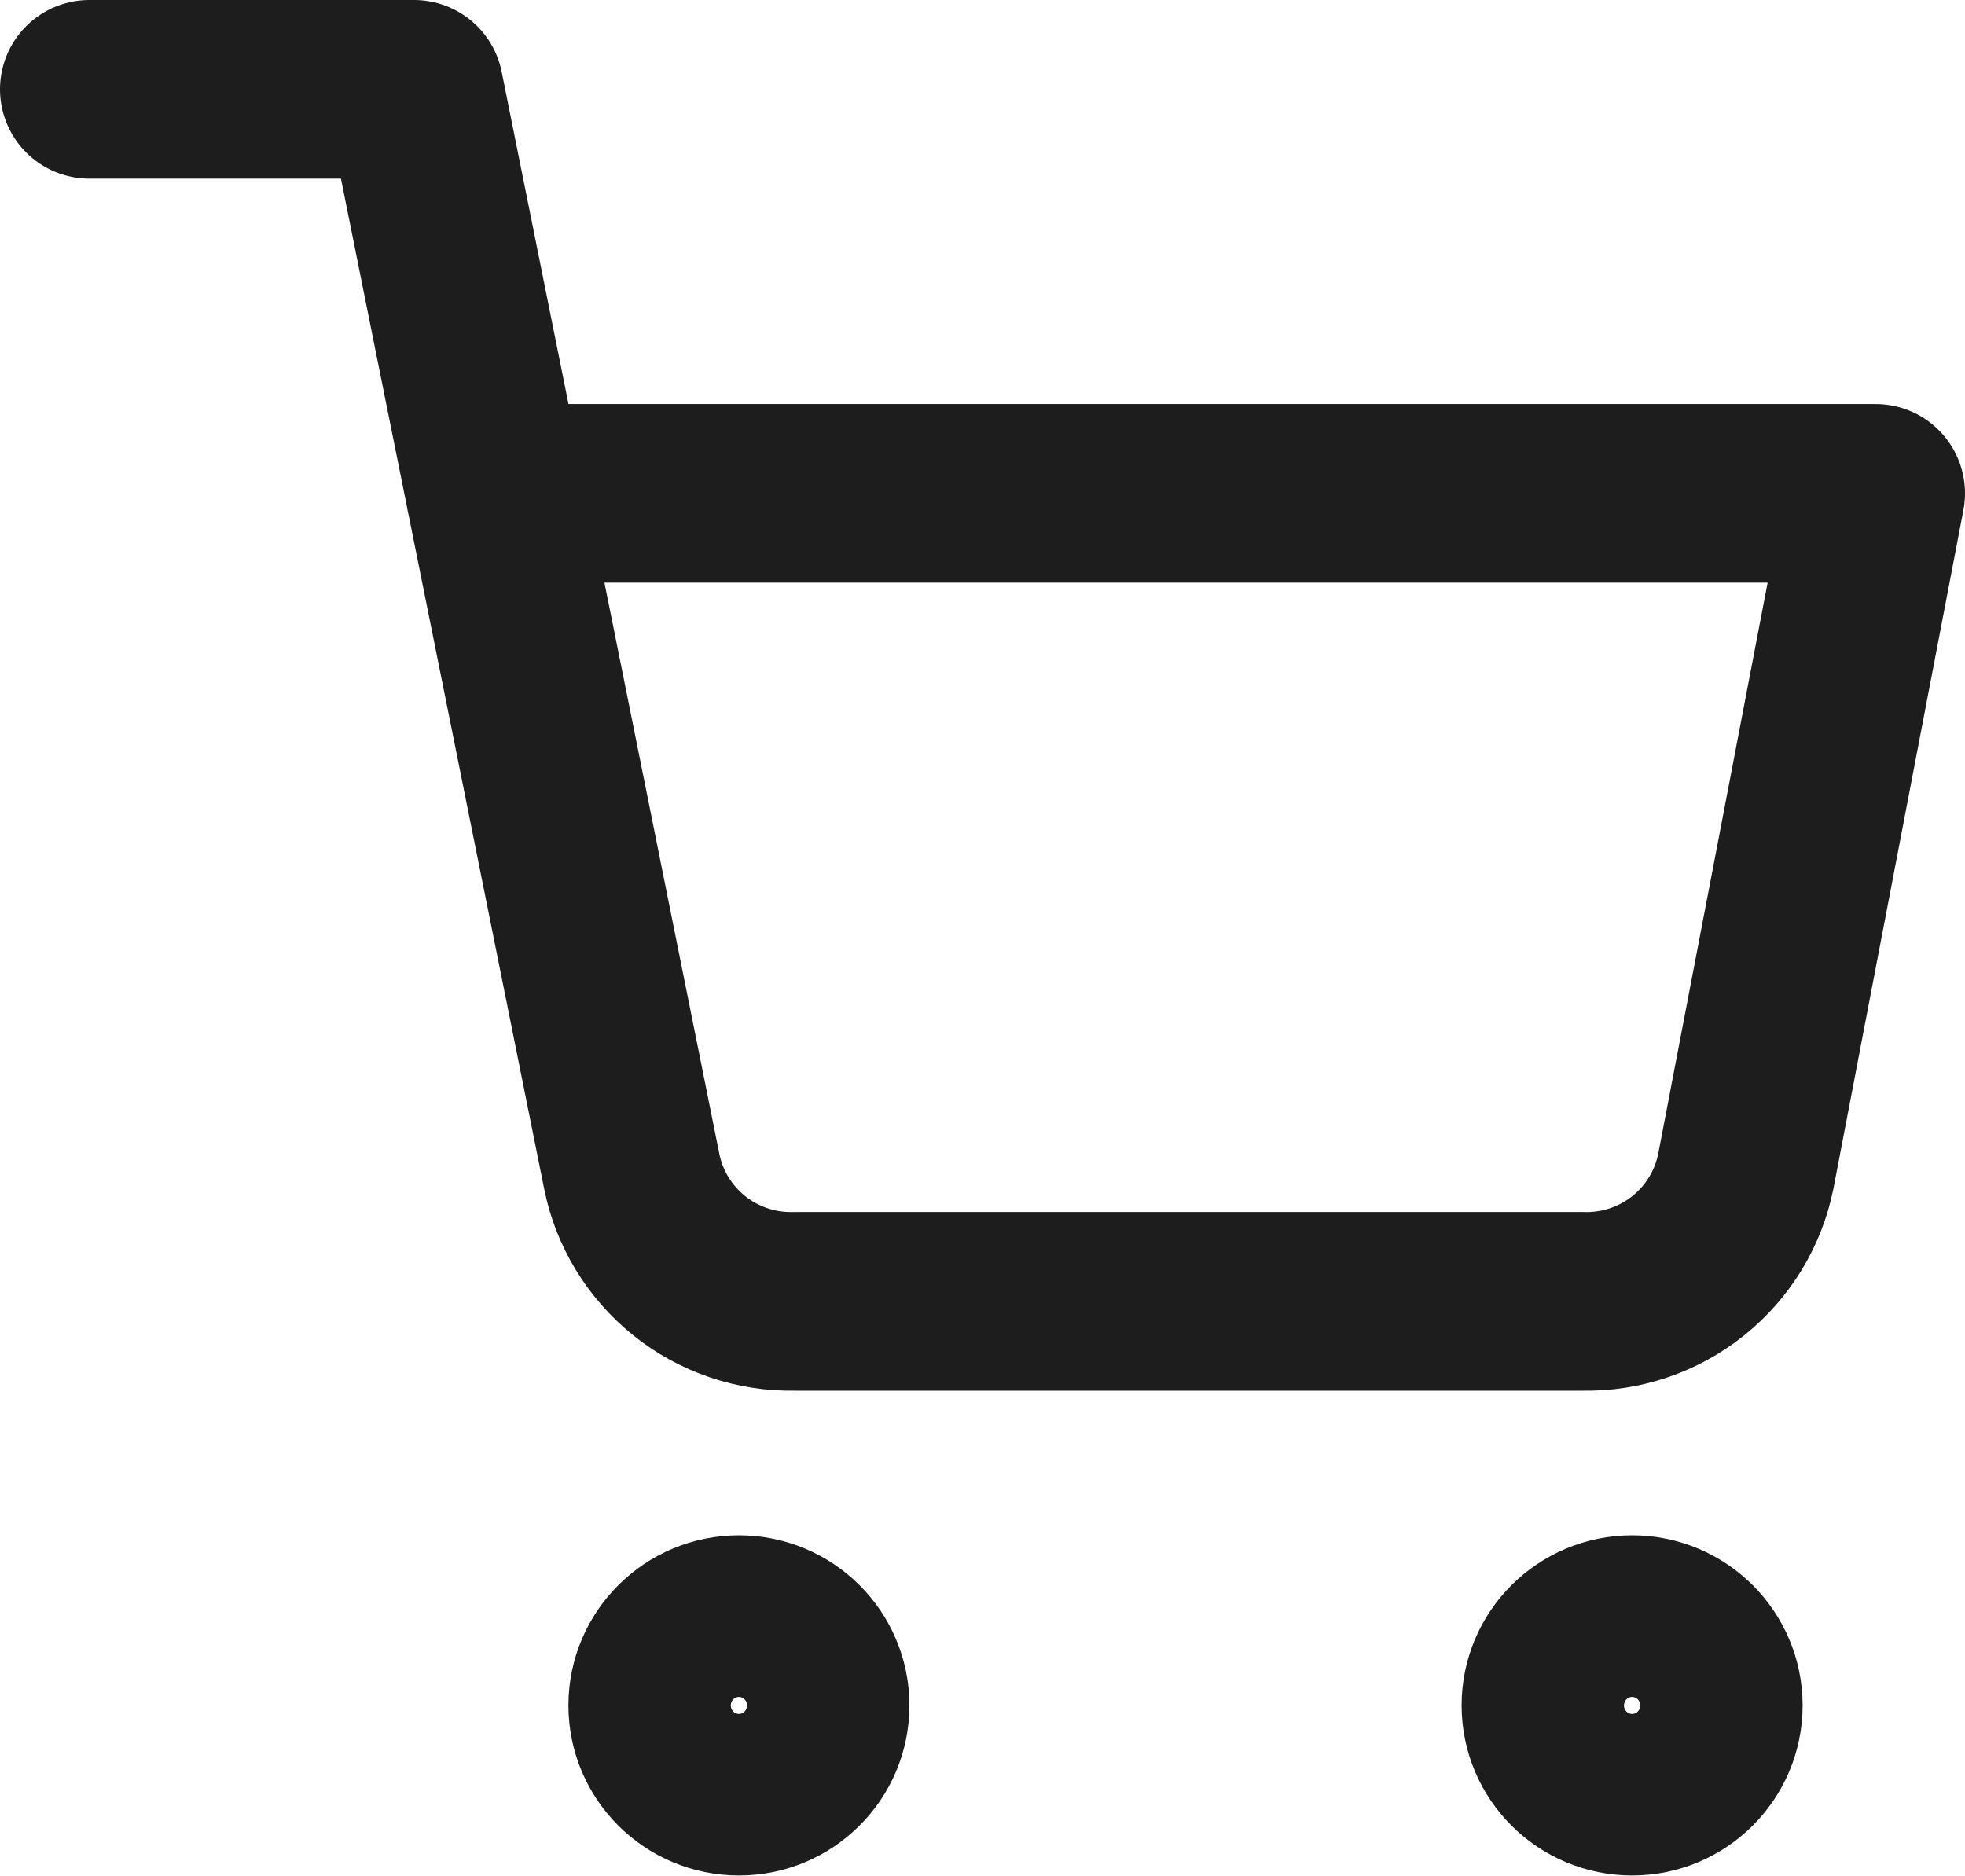
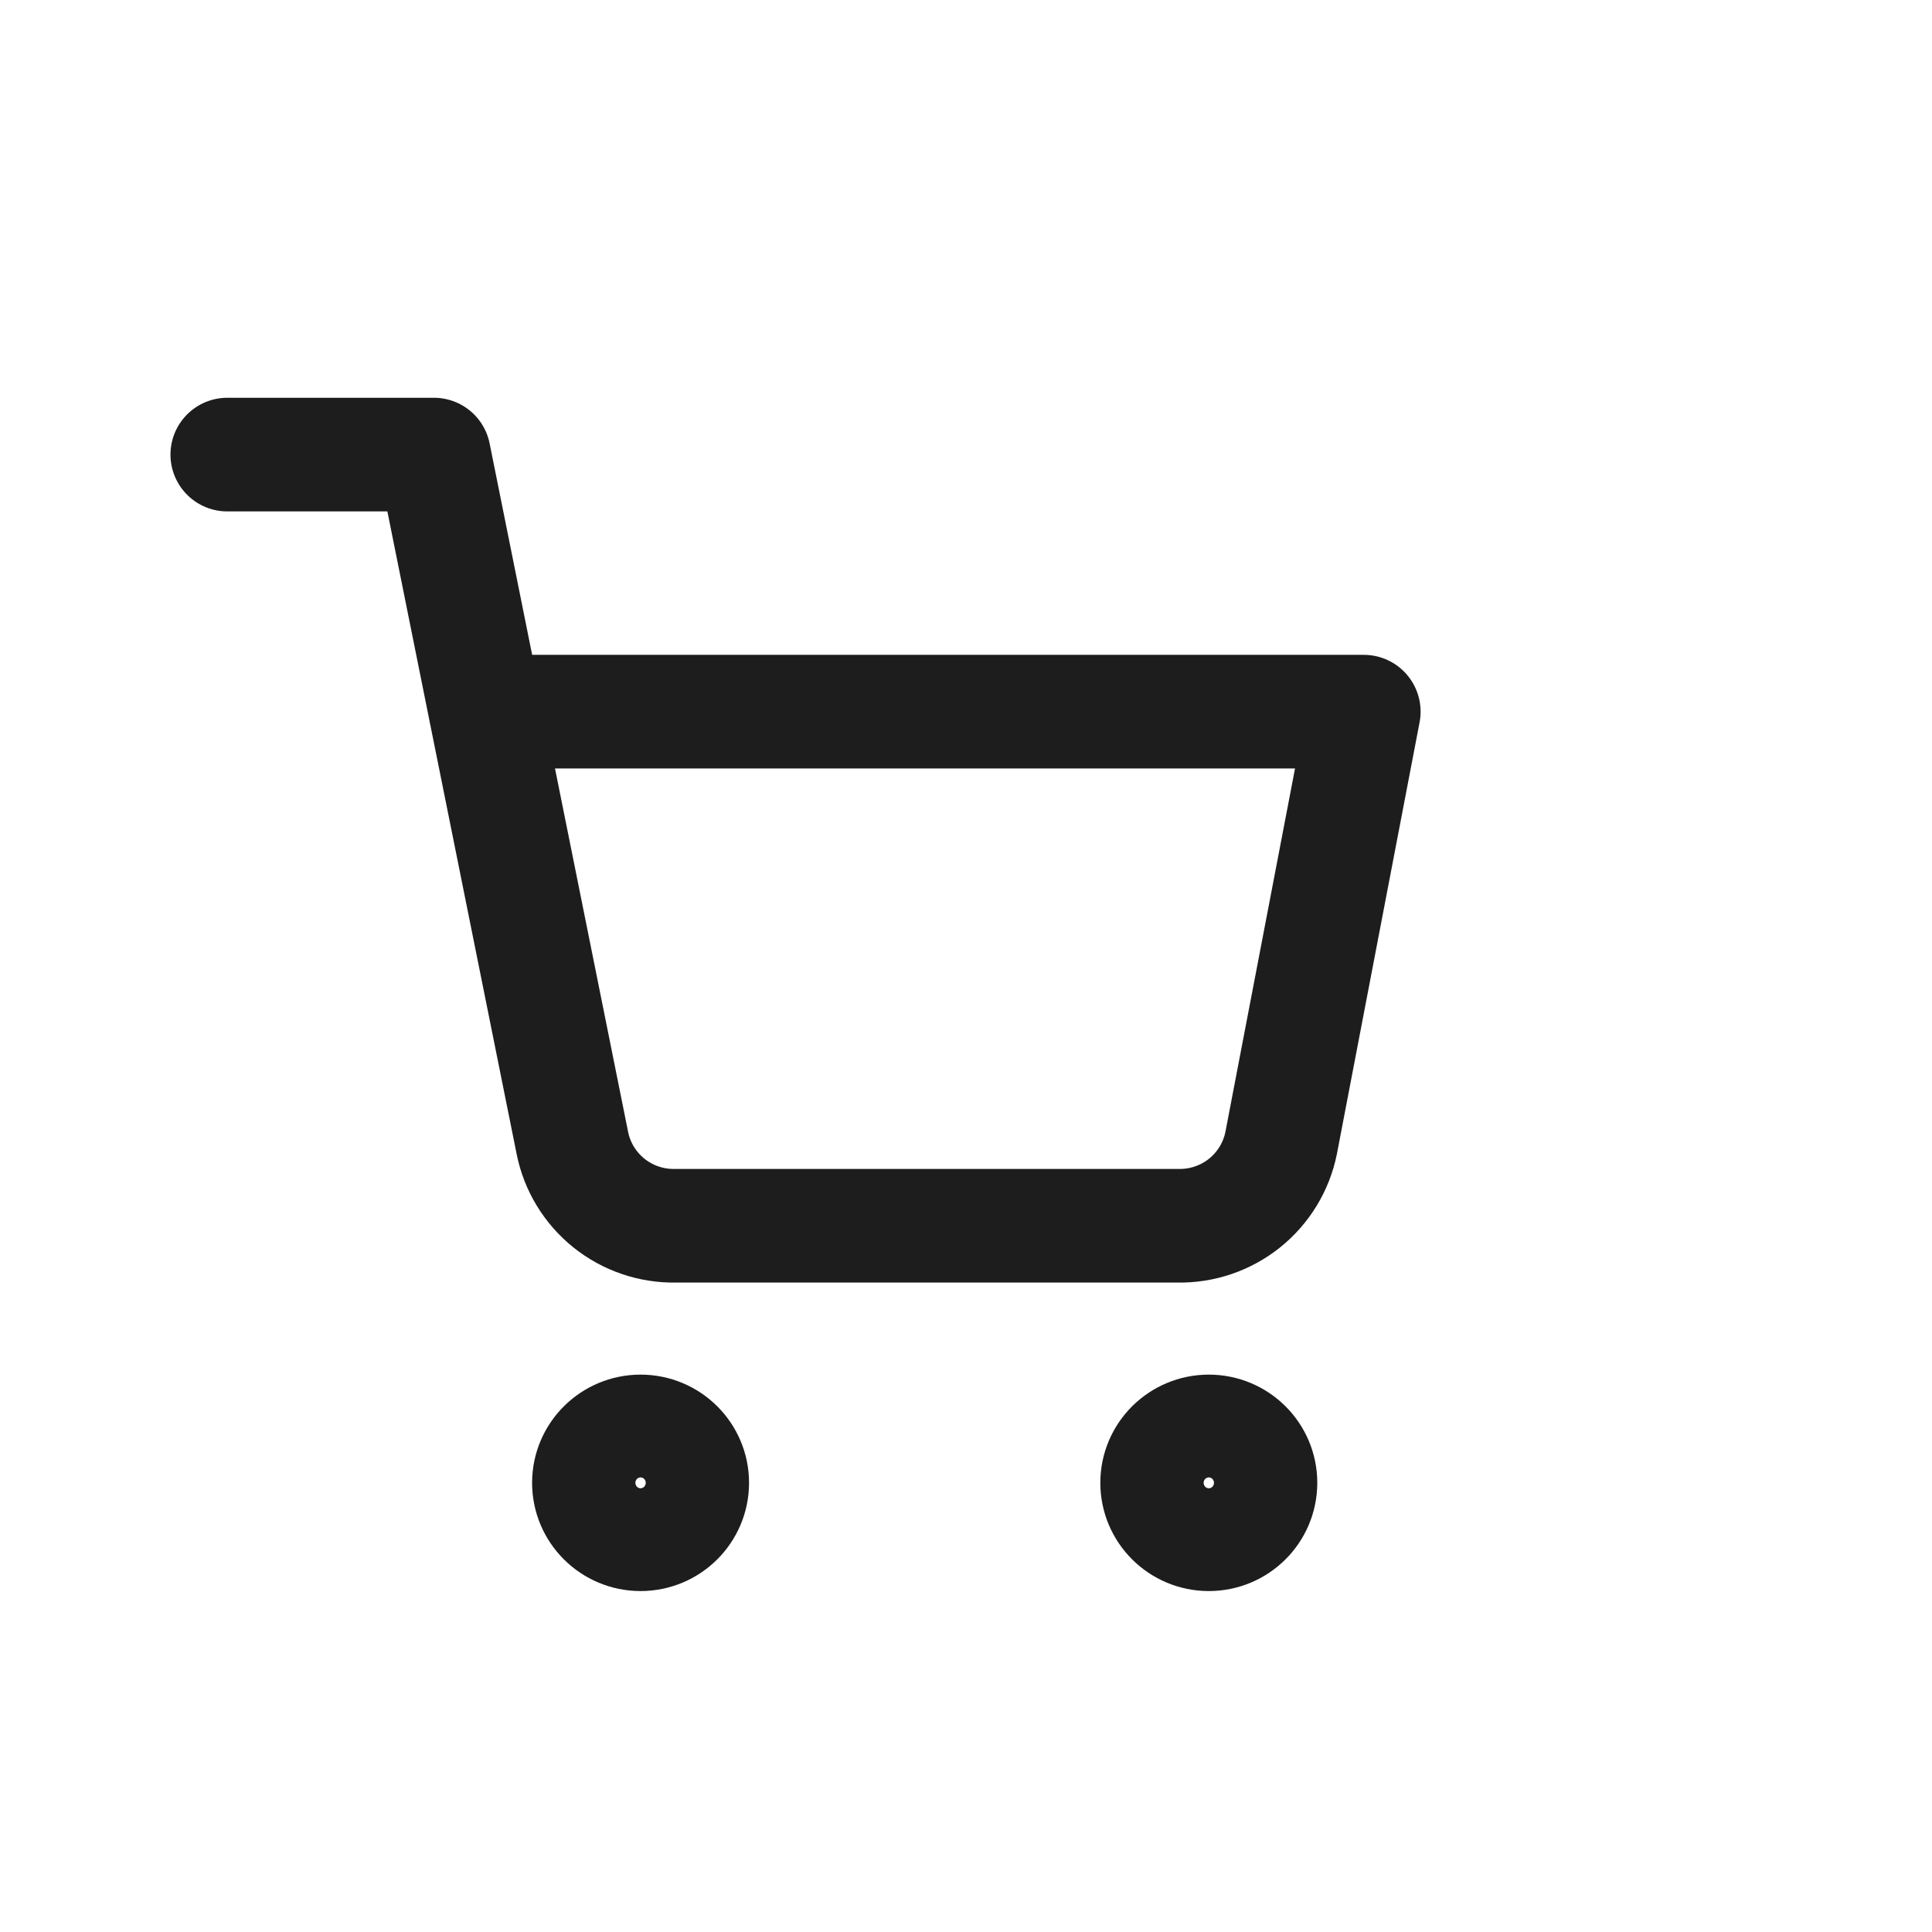
- <svg xmlns="http://www.w3.org/2000/svg" width="22" height="21" viewBox="0 0 22 21" fill="none">
-   <path d="M1 1H4.636L7.073 13.115C7.156 13.531 7.384 13.905 7.716 14.172C8.048 14.438 8.464 14.58 8.891 14.571H17.727C18.154 14.58 18.57 14.438 18.902 14.172C19.235 13.905 19.462 13.531 19.546 13.115L21 5.524H5.545M19.182 19.095C19.182 19.595 18.775 20 18.273 20C17.771 20 17.364 19.595 17.364 19.095C17.364 18.596 17.771 18.191 18.273 18.191C18.775 18.191 19.182 18.596 19.182 19.095ZM9.182 19.095C9.182 19.595 8.775 20 8.273 20C7.771 20 7.364 19.595 7.364 19.095C7.364 18.596 7.771 18.191 8.273 18.191C8.775 18.191 9.182 18.596 9.182 19.095Z" stroke="#1D1D1D" stroke-width="2" stroke-linecap="round" stroke-linejoin="round" />
+ <svg xmlns="http://www.w3.org/2000/svg" width="34" height="34" viewBox="0 0 34 34" fill="none">
+   <path d="M4 8H7.636L10.073 20.115C10.156 20.531 10.384 20.905 10.716 21.172C11.048 21.438 11.464 21.58 11.891 21.571H20.727C21.154 21.58 21.57 21.438 21.902 21.172C22.235 20.905 22.462 20.531 22.546 20.115L24 12.524H8.545M22.182 26.095C22.182 26.595 21.775 27 21.273 27C20.771 27 20.364 26.595 20.364 26.095C20.364 25.596 20.771 25.191 21.273 25.191C21.775 25.191 22.182 25.596 22.182 26.095ZM12.182 26.095C12.182 26.595 11.775 27 11.273 27C10.771 27 10.364 26.595 10.364 26.095C10.364 25.596 10.771 25.191 11.273 25.191C11.775 25.191 12.182 25.596 12.182 26.095Z" stroke="#1D1D1D" stroke-width="2" stroke-linecap="round" stroke-linejoin="round" />
</svg>
